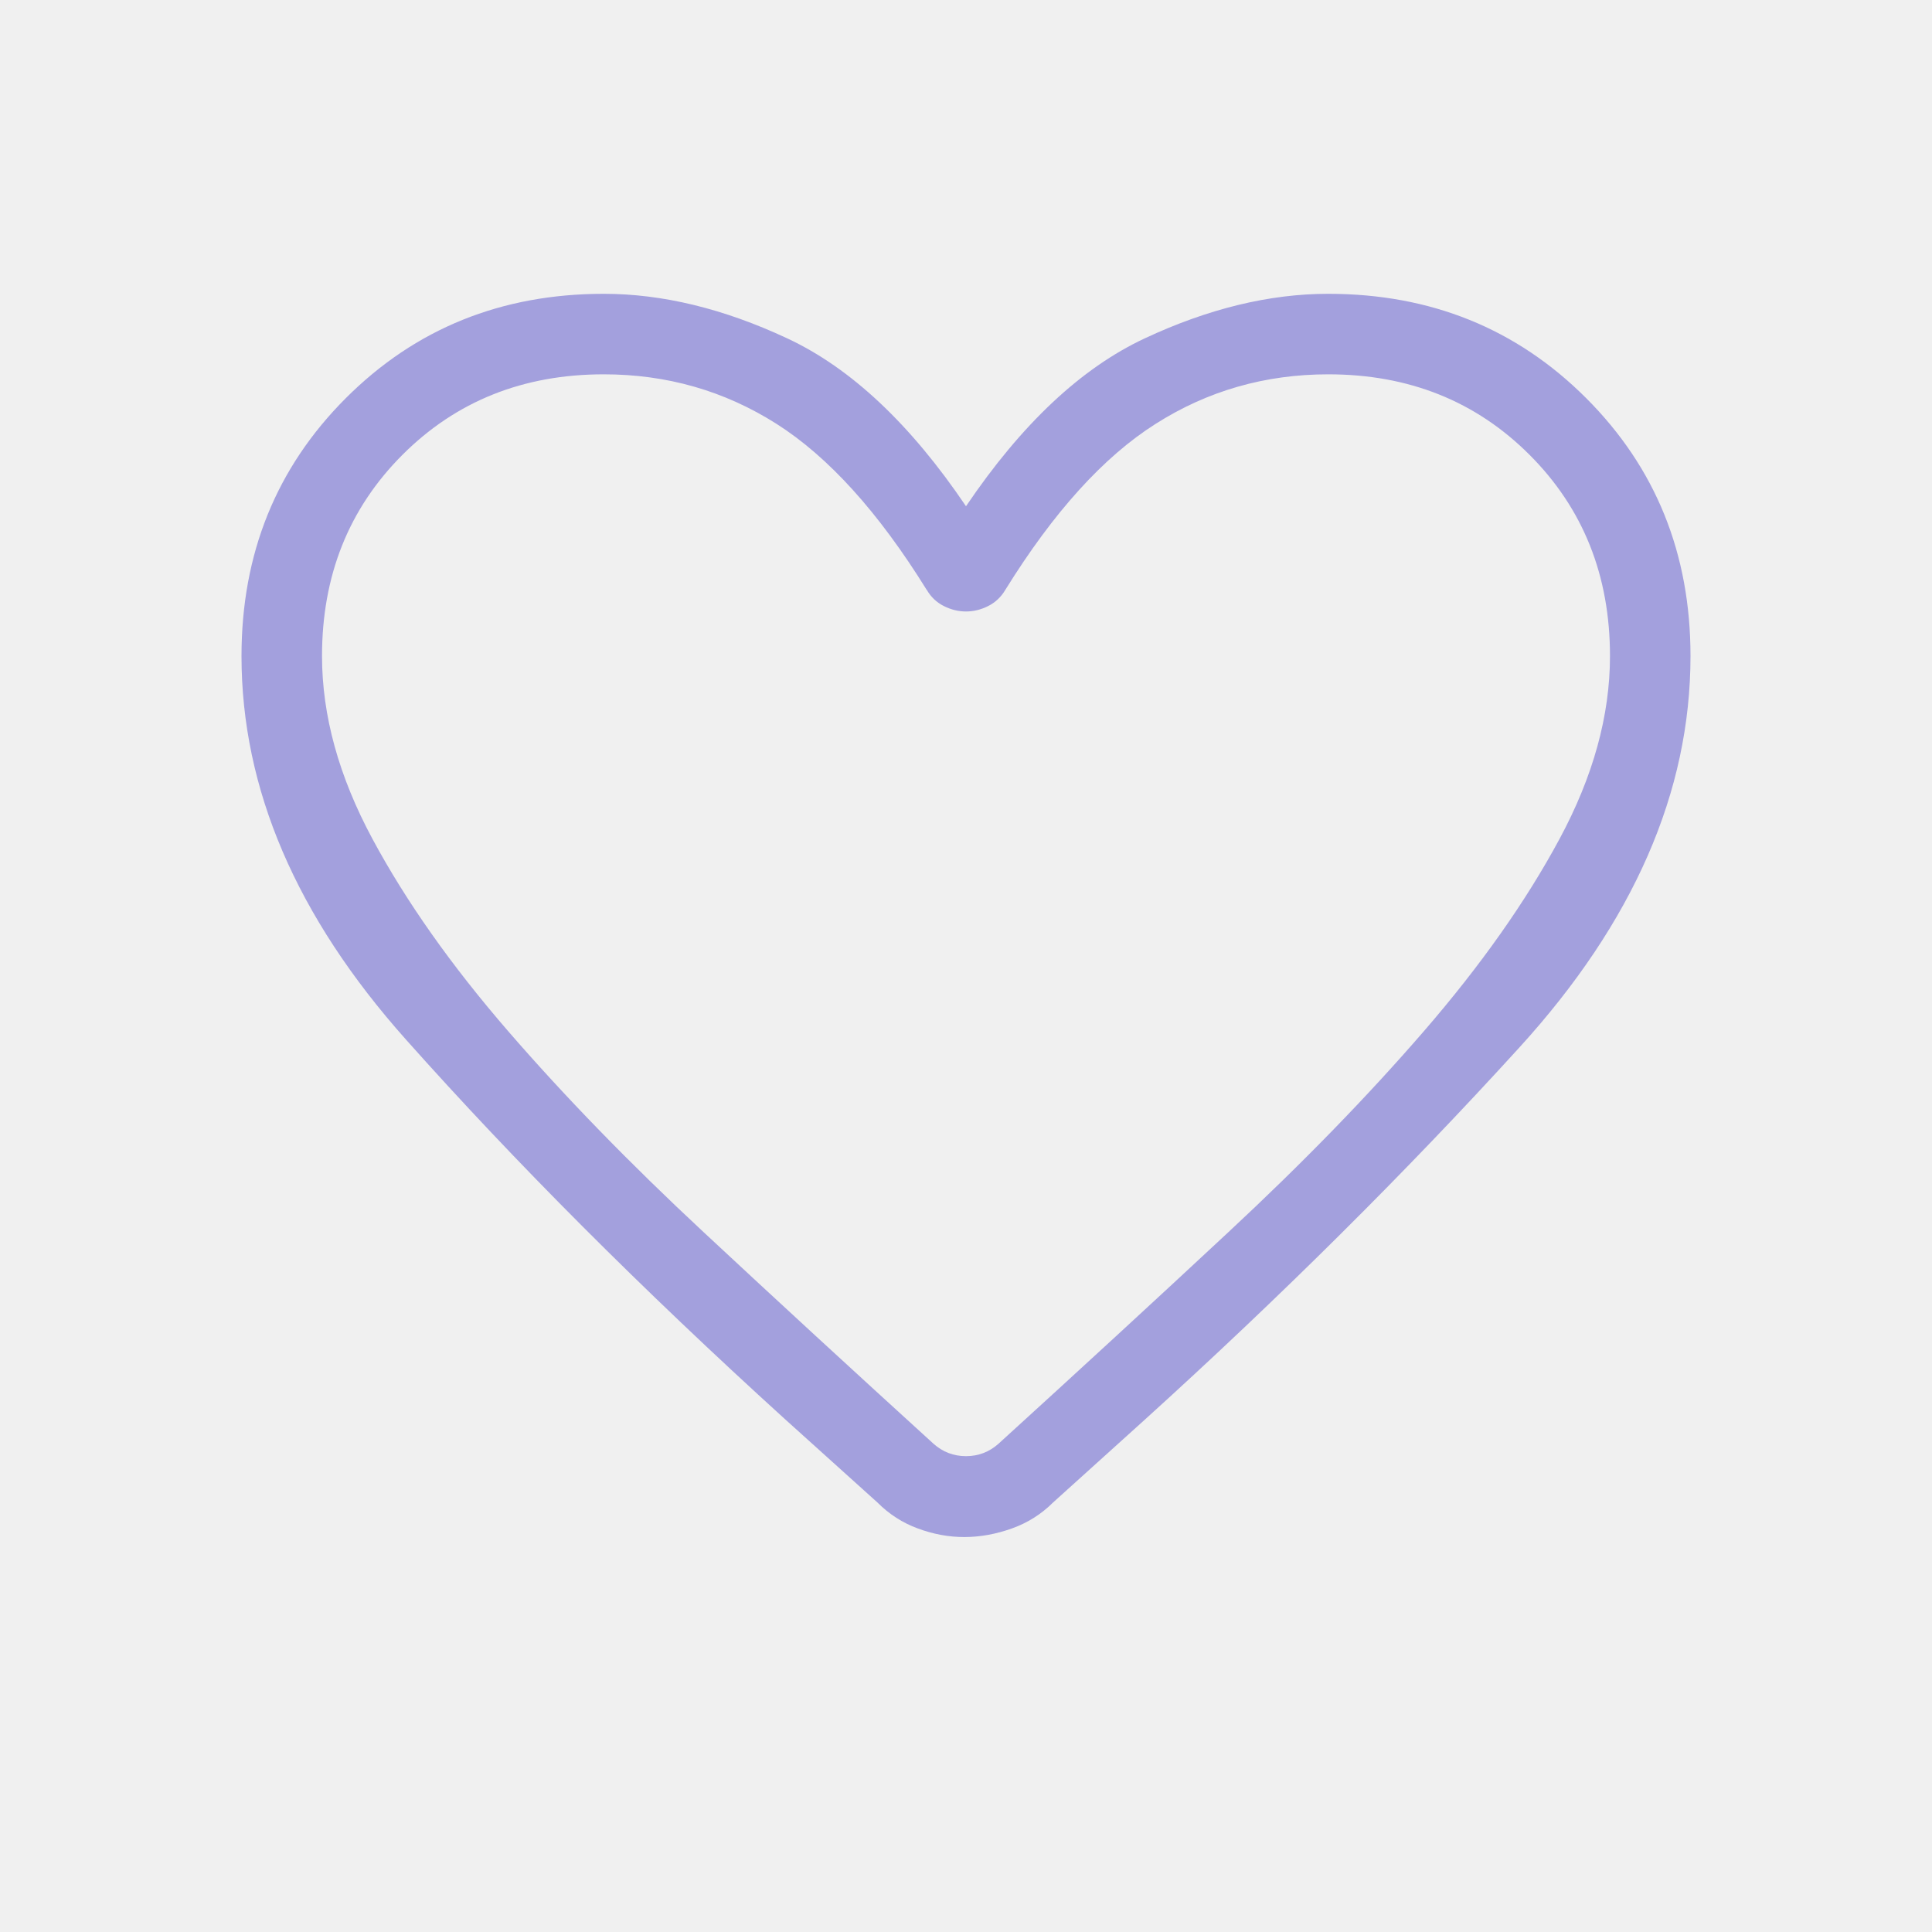
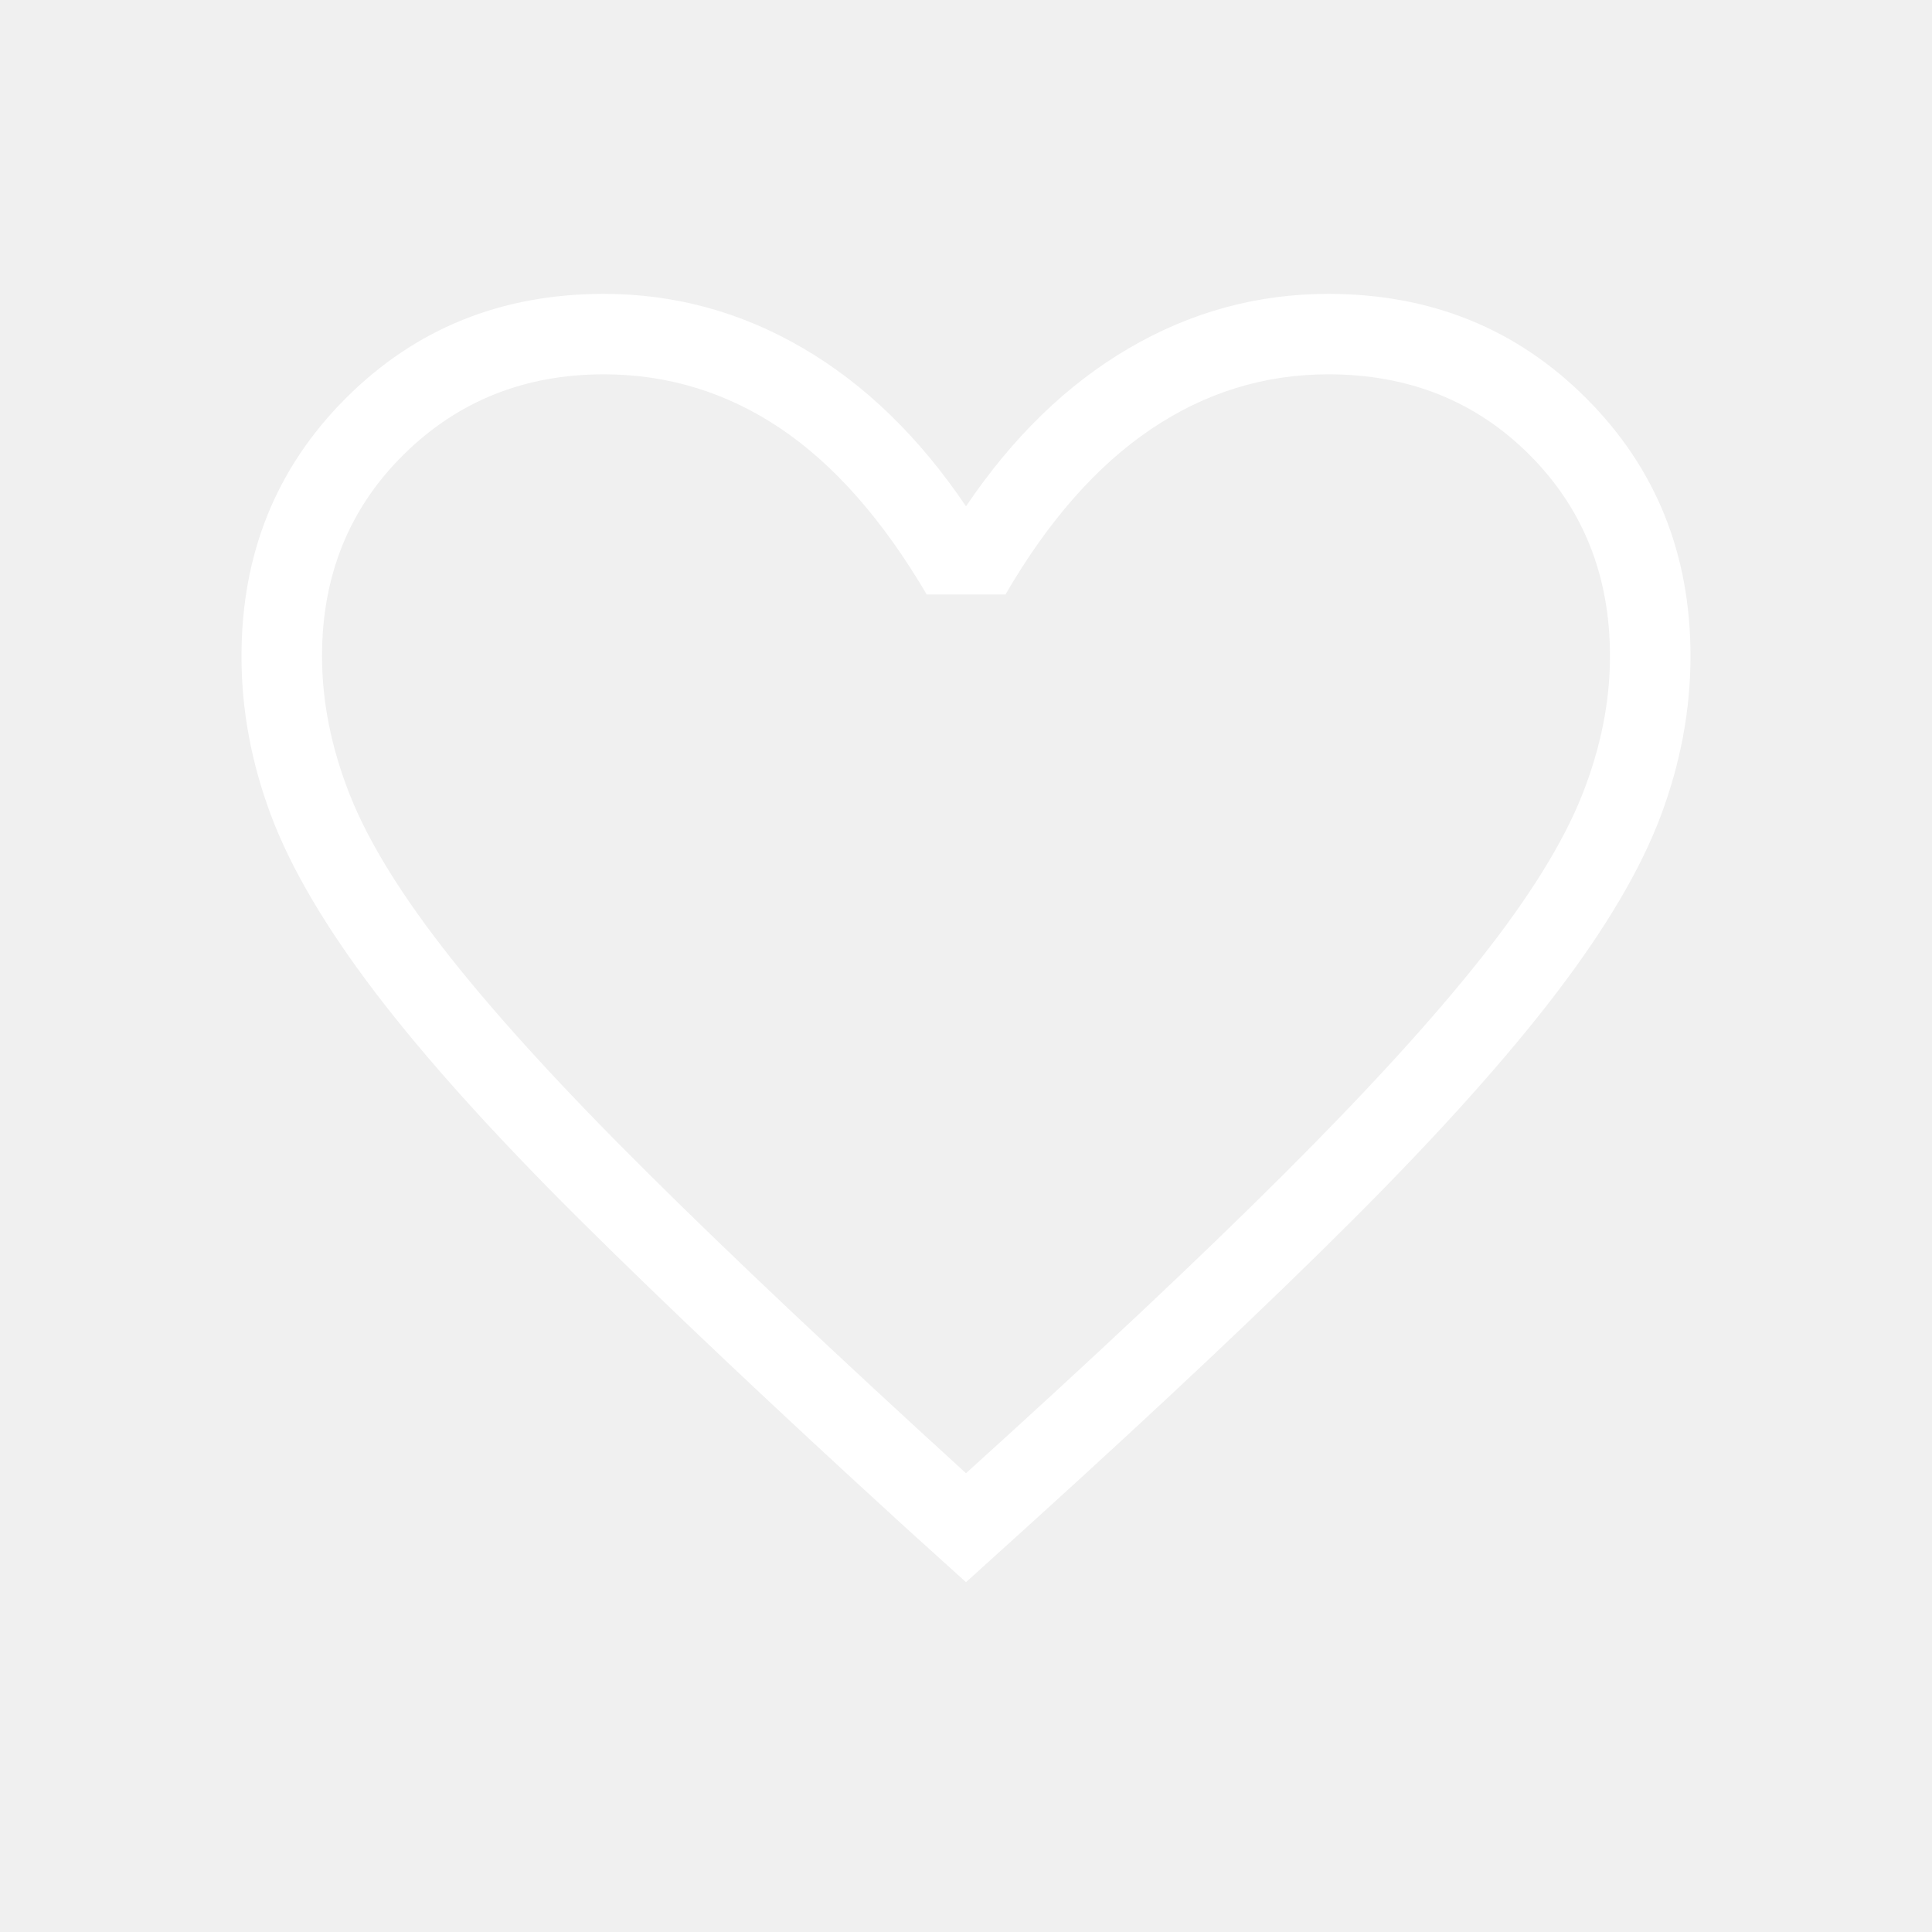
- <svg xmlns="http://www.w3.org/2000/svg" width="40" height="40" viewBox="0 0 40 40" fill="none">
-   <path d="M19.967 31.823C19.643 31.823 19.323 31.764 19.005 31.646C18.687 31.53 18.408 31.35 18.167 31.108L16.253 29.383C13.287 26.689 10.67 24.068 8.403 21.521C6.134 18.976 5 16.33 5 13.583C5 11.463 5.72 9.683 7.16 8.243C8.6 6.803 10.38 6.083 12.5 6.083C13.716 6.083 14.982 6.39 16.298 7.005C17.615 7.619 18.849 8.778 20 10.481C21.152 8.778 22.386 7.619 23.702 7.005C25.017 6.39 26.283 6.083 27.5 6.083C29.62 6.083 31.4 6.803 32.84 8.243C34.28 9.683 35 11.463 35 13.583C35 16.393 33.819 19.094 31.458 21.686C29.097 24.279 26.513 26.846 23.705 29.39L21.802 31.108C21.559 31.35 21.274 31.53 20.947 31.646C20.619 31.763 20.293 31.822 19.968 31.823M19.185 12.211C18.187 10.602 17.15 9.456 16.073 8.773C14.997 8.091 13.806 7.75 12.5 7.75C10.833 7.75 9.444 8.305 8.333 9.416C7.222 10.527 6.667 11.916 6.667 13.583C6.667 14.814 7.015 16.076 7.712 17.37C8.408 18.664 9.344 19.99 10.518 21.346C11.692 22.702 13.041 24.09 14.567 25.51C16.09 26.929 17.677 28.389 19.327 29.891C19.519 30.062 19.743 30.148 20 30.148C20.257 30.148 20.481 30.062 20.673 29.891C22.323 28.389 23.911 26.928 25.435 25.508C26.959 24.09 28.309 22.703 29.483 21.346C30.657 19.989 31.592 18.663 32.288 17.37C32.985 16.076 33.333 14.814 33.333 13.583C33.333 11.916 32.778 10.527 31.667 9.416C30.556 8.305 29.167 7.75 27.5 7.75C26.194 7.75 25.003 8.091 23.927 8.775C22.849 9.457 21.812 10.602 20.815 12.211C20.726 12.361 20.607 12.474 20.458 12.548C20.309 12.623 20.157 12.66 20 12.66C19.843 12.66 19.691 12.623 19.542 12.548C19.393 12.474 19.274 12.361 19.187 12.211" fill="#A3A0DD" />
+ <svg xmlns="http://www.w3.org/2000/svg" width="28" height="28" viewBox="0 0 28 28" fill="none">
+   <path d="M14 22.93L13.116 22.131C11.212 20.392 9.637 18.903 8.391 17.665C7.145 16.426 6.162 15.333 5.441 14.387C4.72 13.44 4.216 12.585 3.929 11.82C3.642 11.055 3.499 10.285 3.5 9.509C3.5 8.025 4.004 6.779 5.012 5.771C6.02 4.763 7.266 4.259 8.75 4.259C9.777 4.259 10.739 4.521 11.637 5.046C12.536 5.571 13.323 6.335 14 7.338C14.677 6.335 15.464 5.571 16.363 5.046C17.261 4.521 18.223 4.259 19.25 4.259C20.734 4.259 21.98 4.763 22.988 5.771C23.996 6.779 24.5 8.025 24.5 9.509C24.5 10.284 24.357 11.053 24.071 11.819C23.784 12.586 23.28 13.442 22.559 14.388C21.838 15.334 20.858 16.426 19.62 17.665C18.382 18.903 16.803 20.392 14.883 22.131L14 22.93ZM14 21.351C15.867 19.663 17.403 18.218 18.608 17.015C19.814 15.813 20.767 14.768 21.467 13.883C22.167 12.997 22.653 12.213 22.925 11.532C23.197 10.849 23.333 10.175 23.333 9.509C23.333 8.342 22.944 7.37 22.167 6.592C21.389 5.814 20.417 5.425 19.25 5.425C18.321 5.425 17.464 5.691 16.679 6.221C15.893 6.752 15.191 7.55 14.572 8.616H13.431C12.795 7.535 12.089 6.733 11.311 6.209C10.533 5.687 9.68 5.425 8.751 5.425C7.6 5.425 6.632 5.814 5.846 6.592C5.061 7.37 4.667 8.342 4.667 9.509C4.667 10.175 4.803 10.849 5.075 11.532C5.347 12.215 5.833 12.998 6.533 13.883C7.233 14.767 8.186 15.807 9.392 17.003C10.597 18.2 12.133 19.649 14 21.351Z" fill="white" />
</svg>
